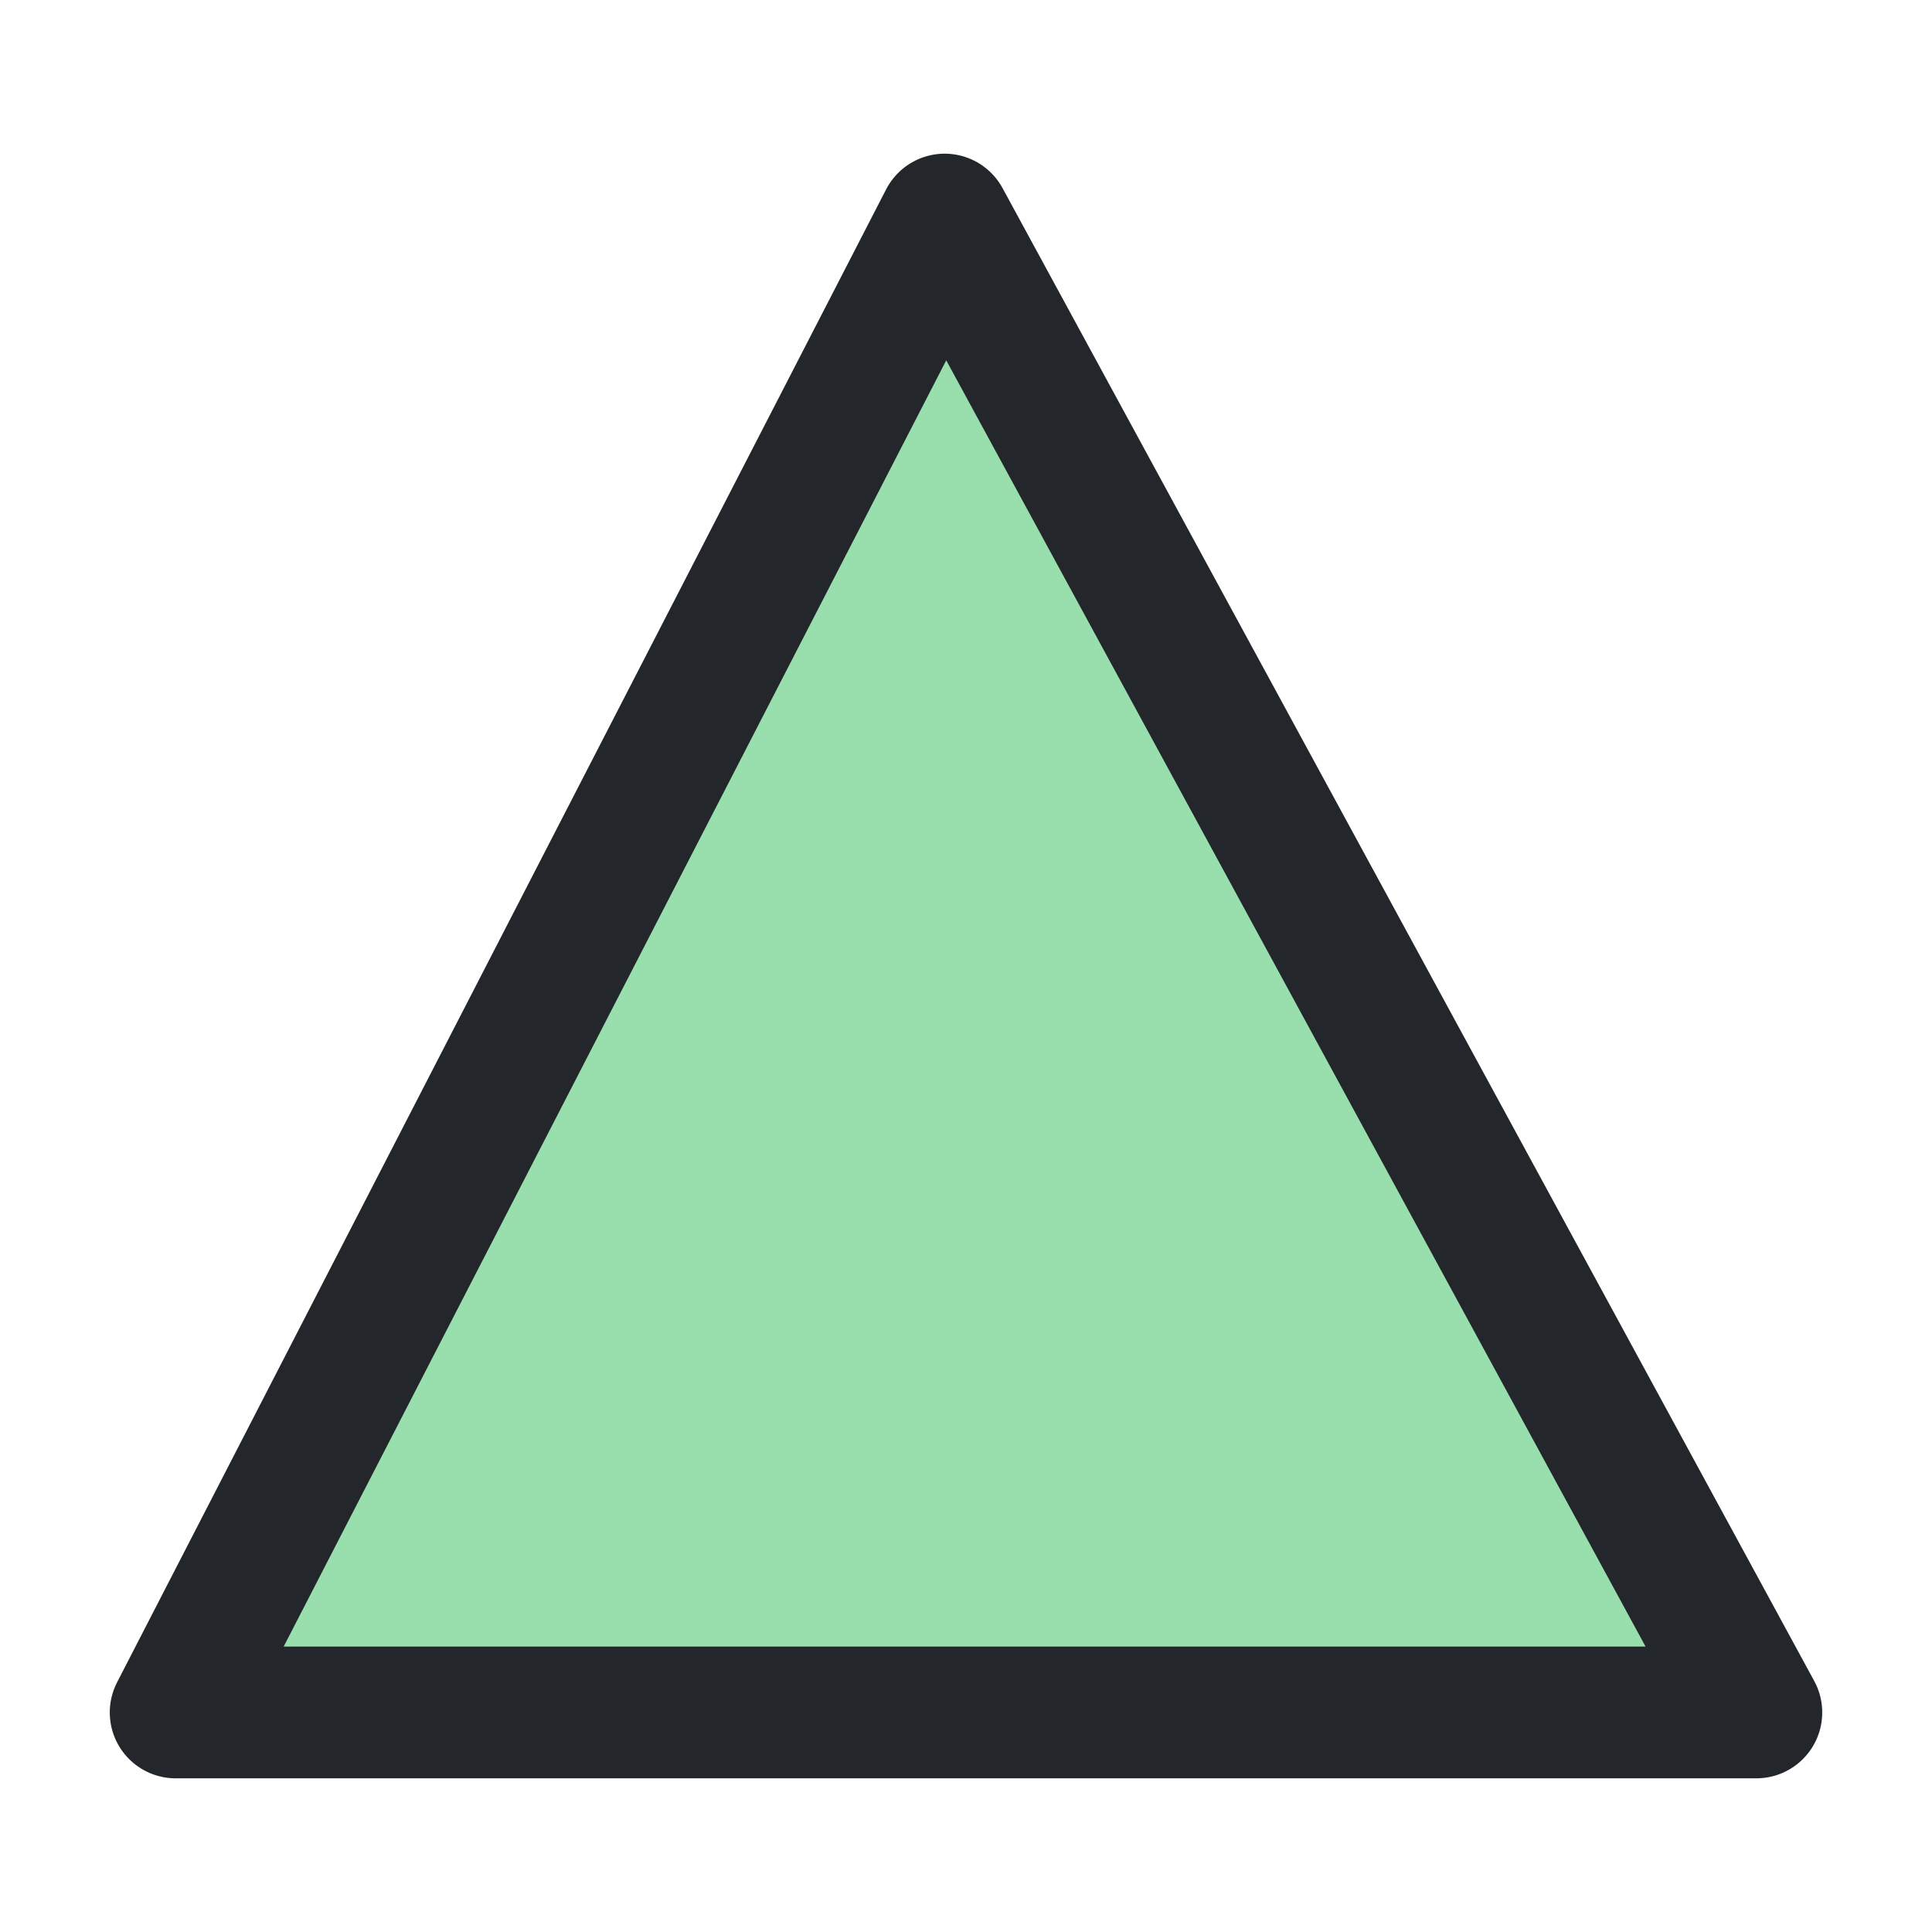
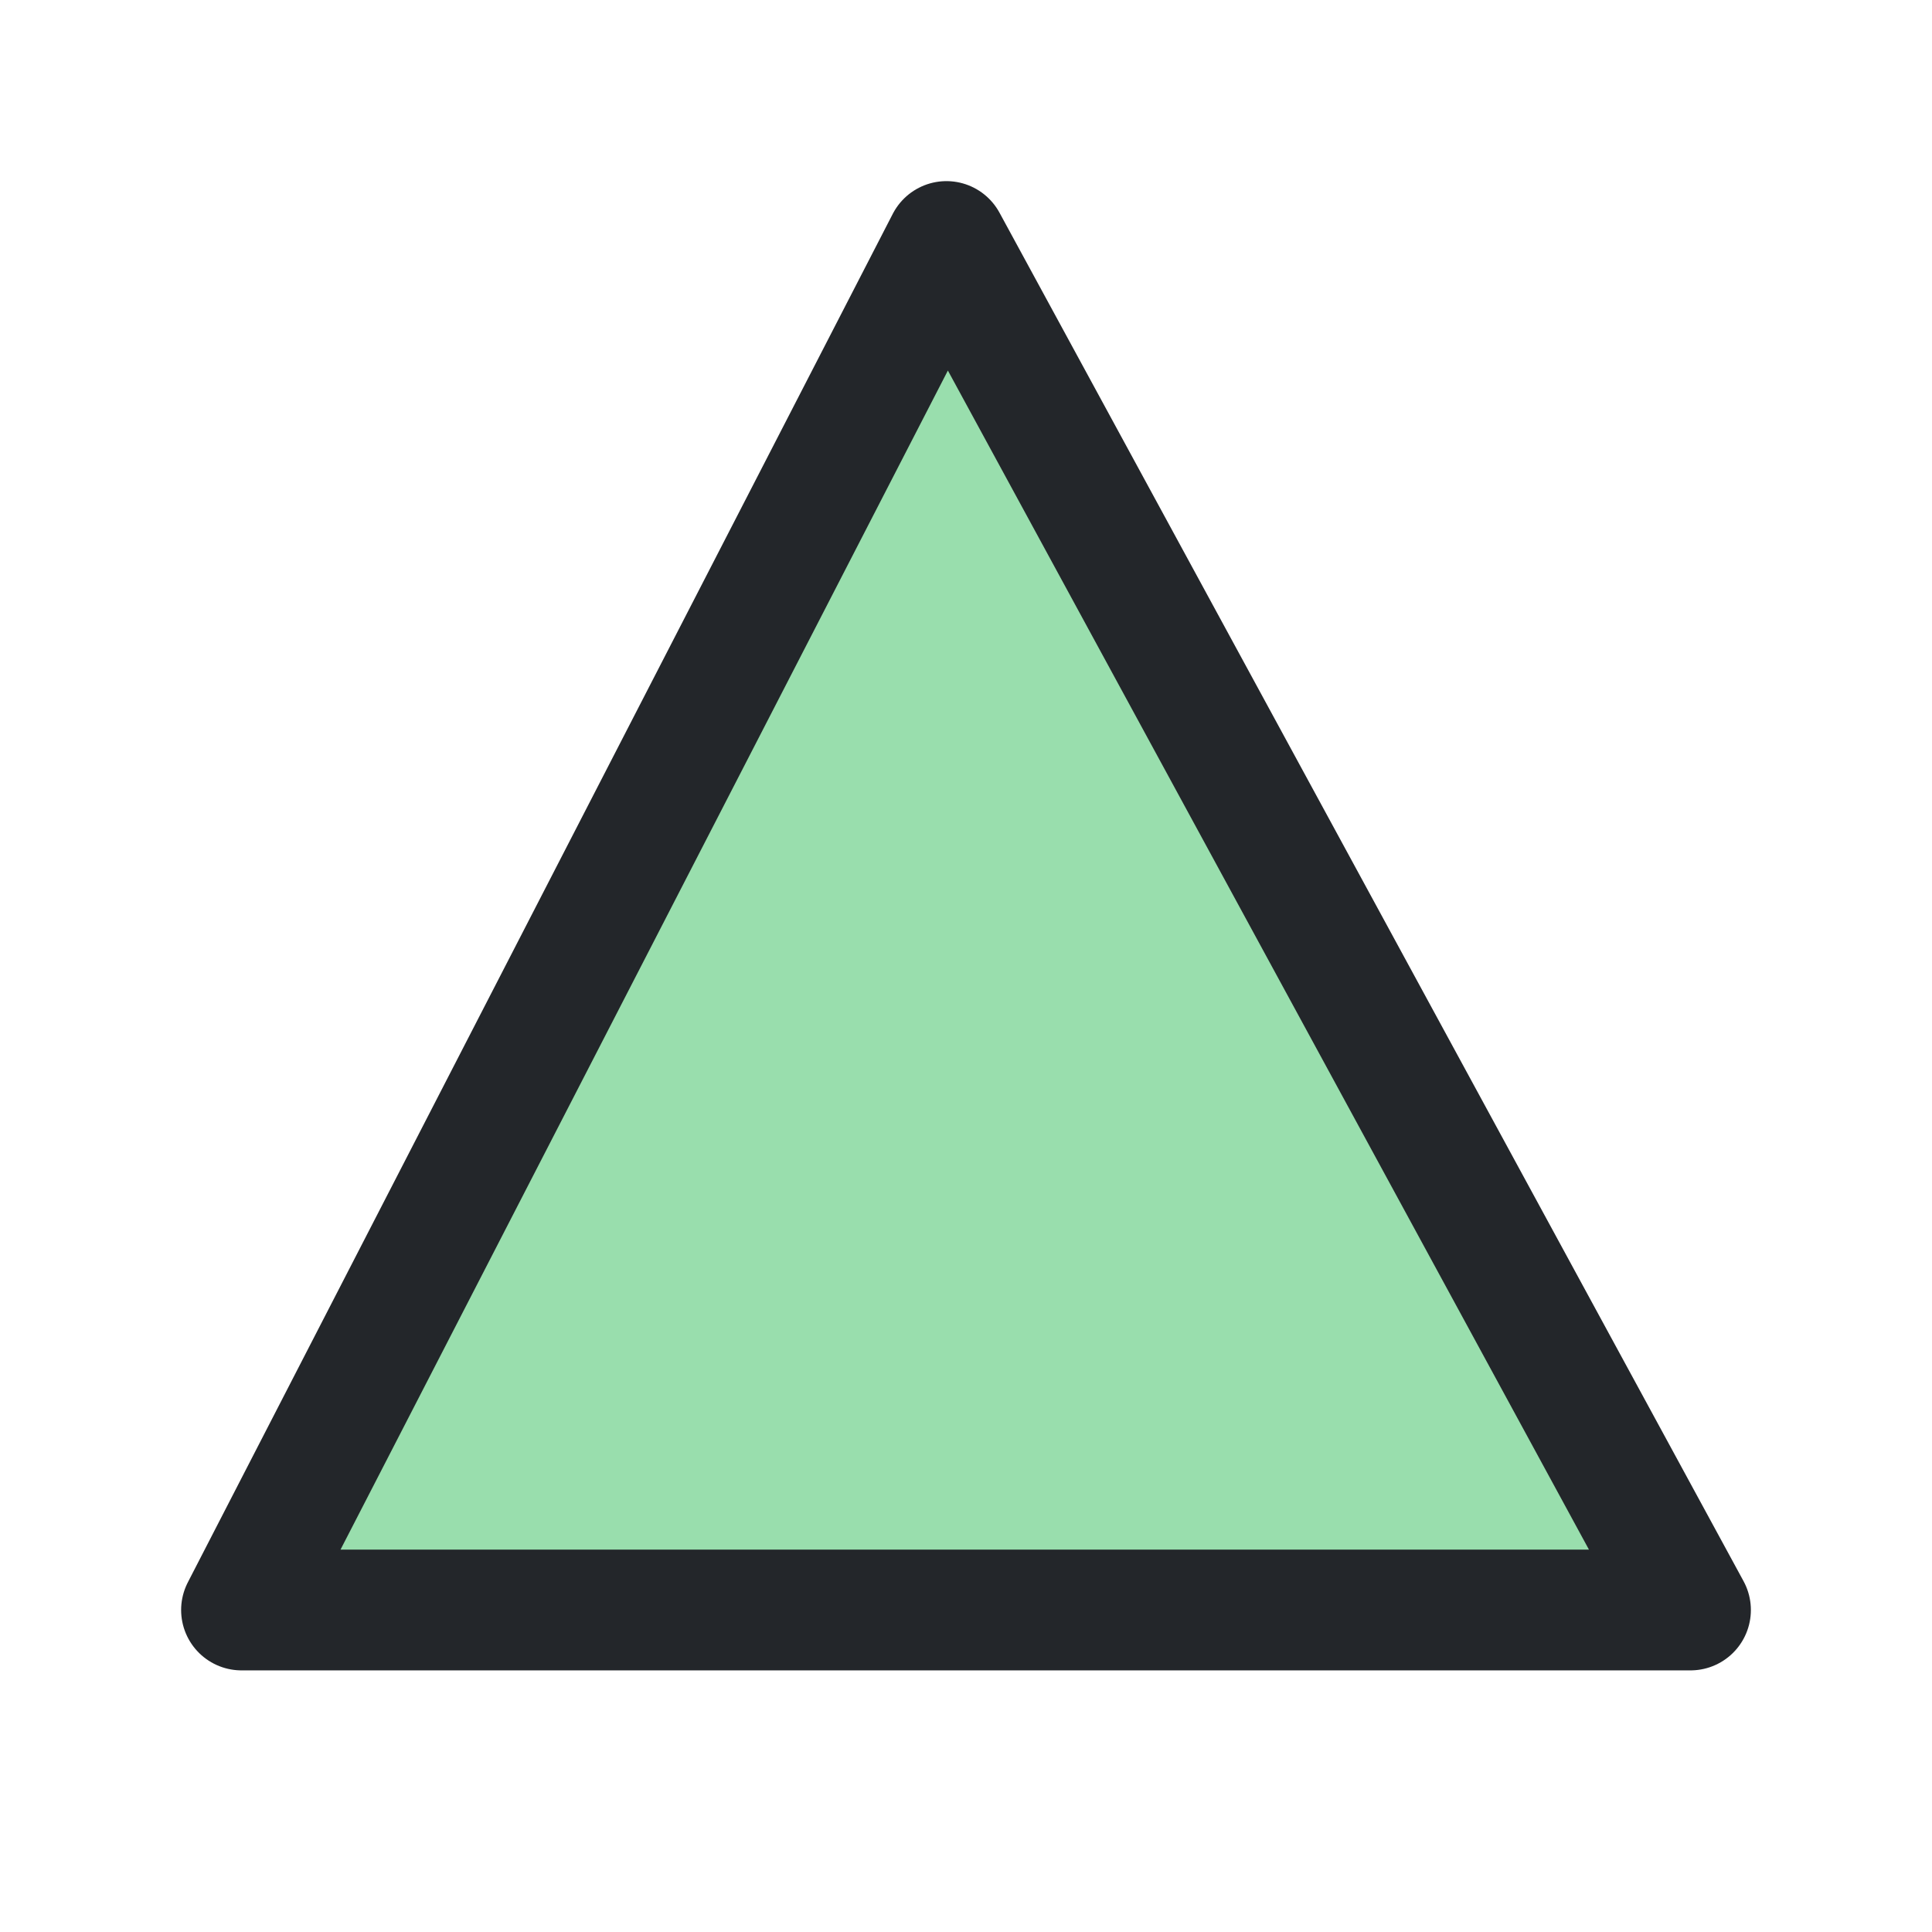
- <svg xmlns="http://www.w3.org/2000/svg" width="1em" height="1em" viewBox="-1 0 22 20" fill="none" aria-labelledby="title-id" role="img">
-   <path d="M19 18.5L9.757 1.5L1 18.5H19Z" fill="#99DEAD" stroke="#23262A" stroke-width="1.5" stroke-linejoin="round" />
+ <svg xmlns="http://www.w3.org/2000/svg" width="24" height="24" viewBox="0 0 24 24" fill="none">
+   <path d="M21 20L11.757 3L3 20H21Z" fill="#99DEAD" stroke="#23262A" stroke-width="1.5" stroke-linejoin="round" />
</svg>
